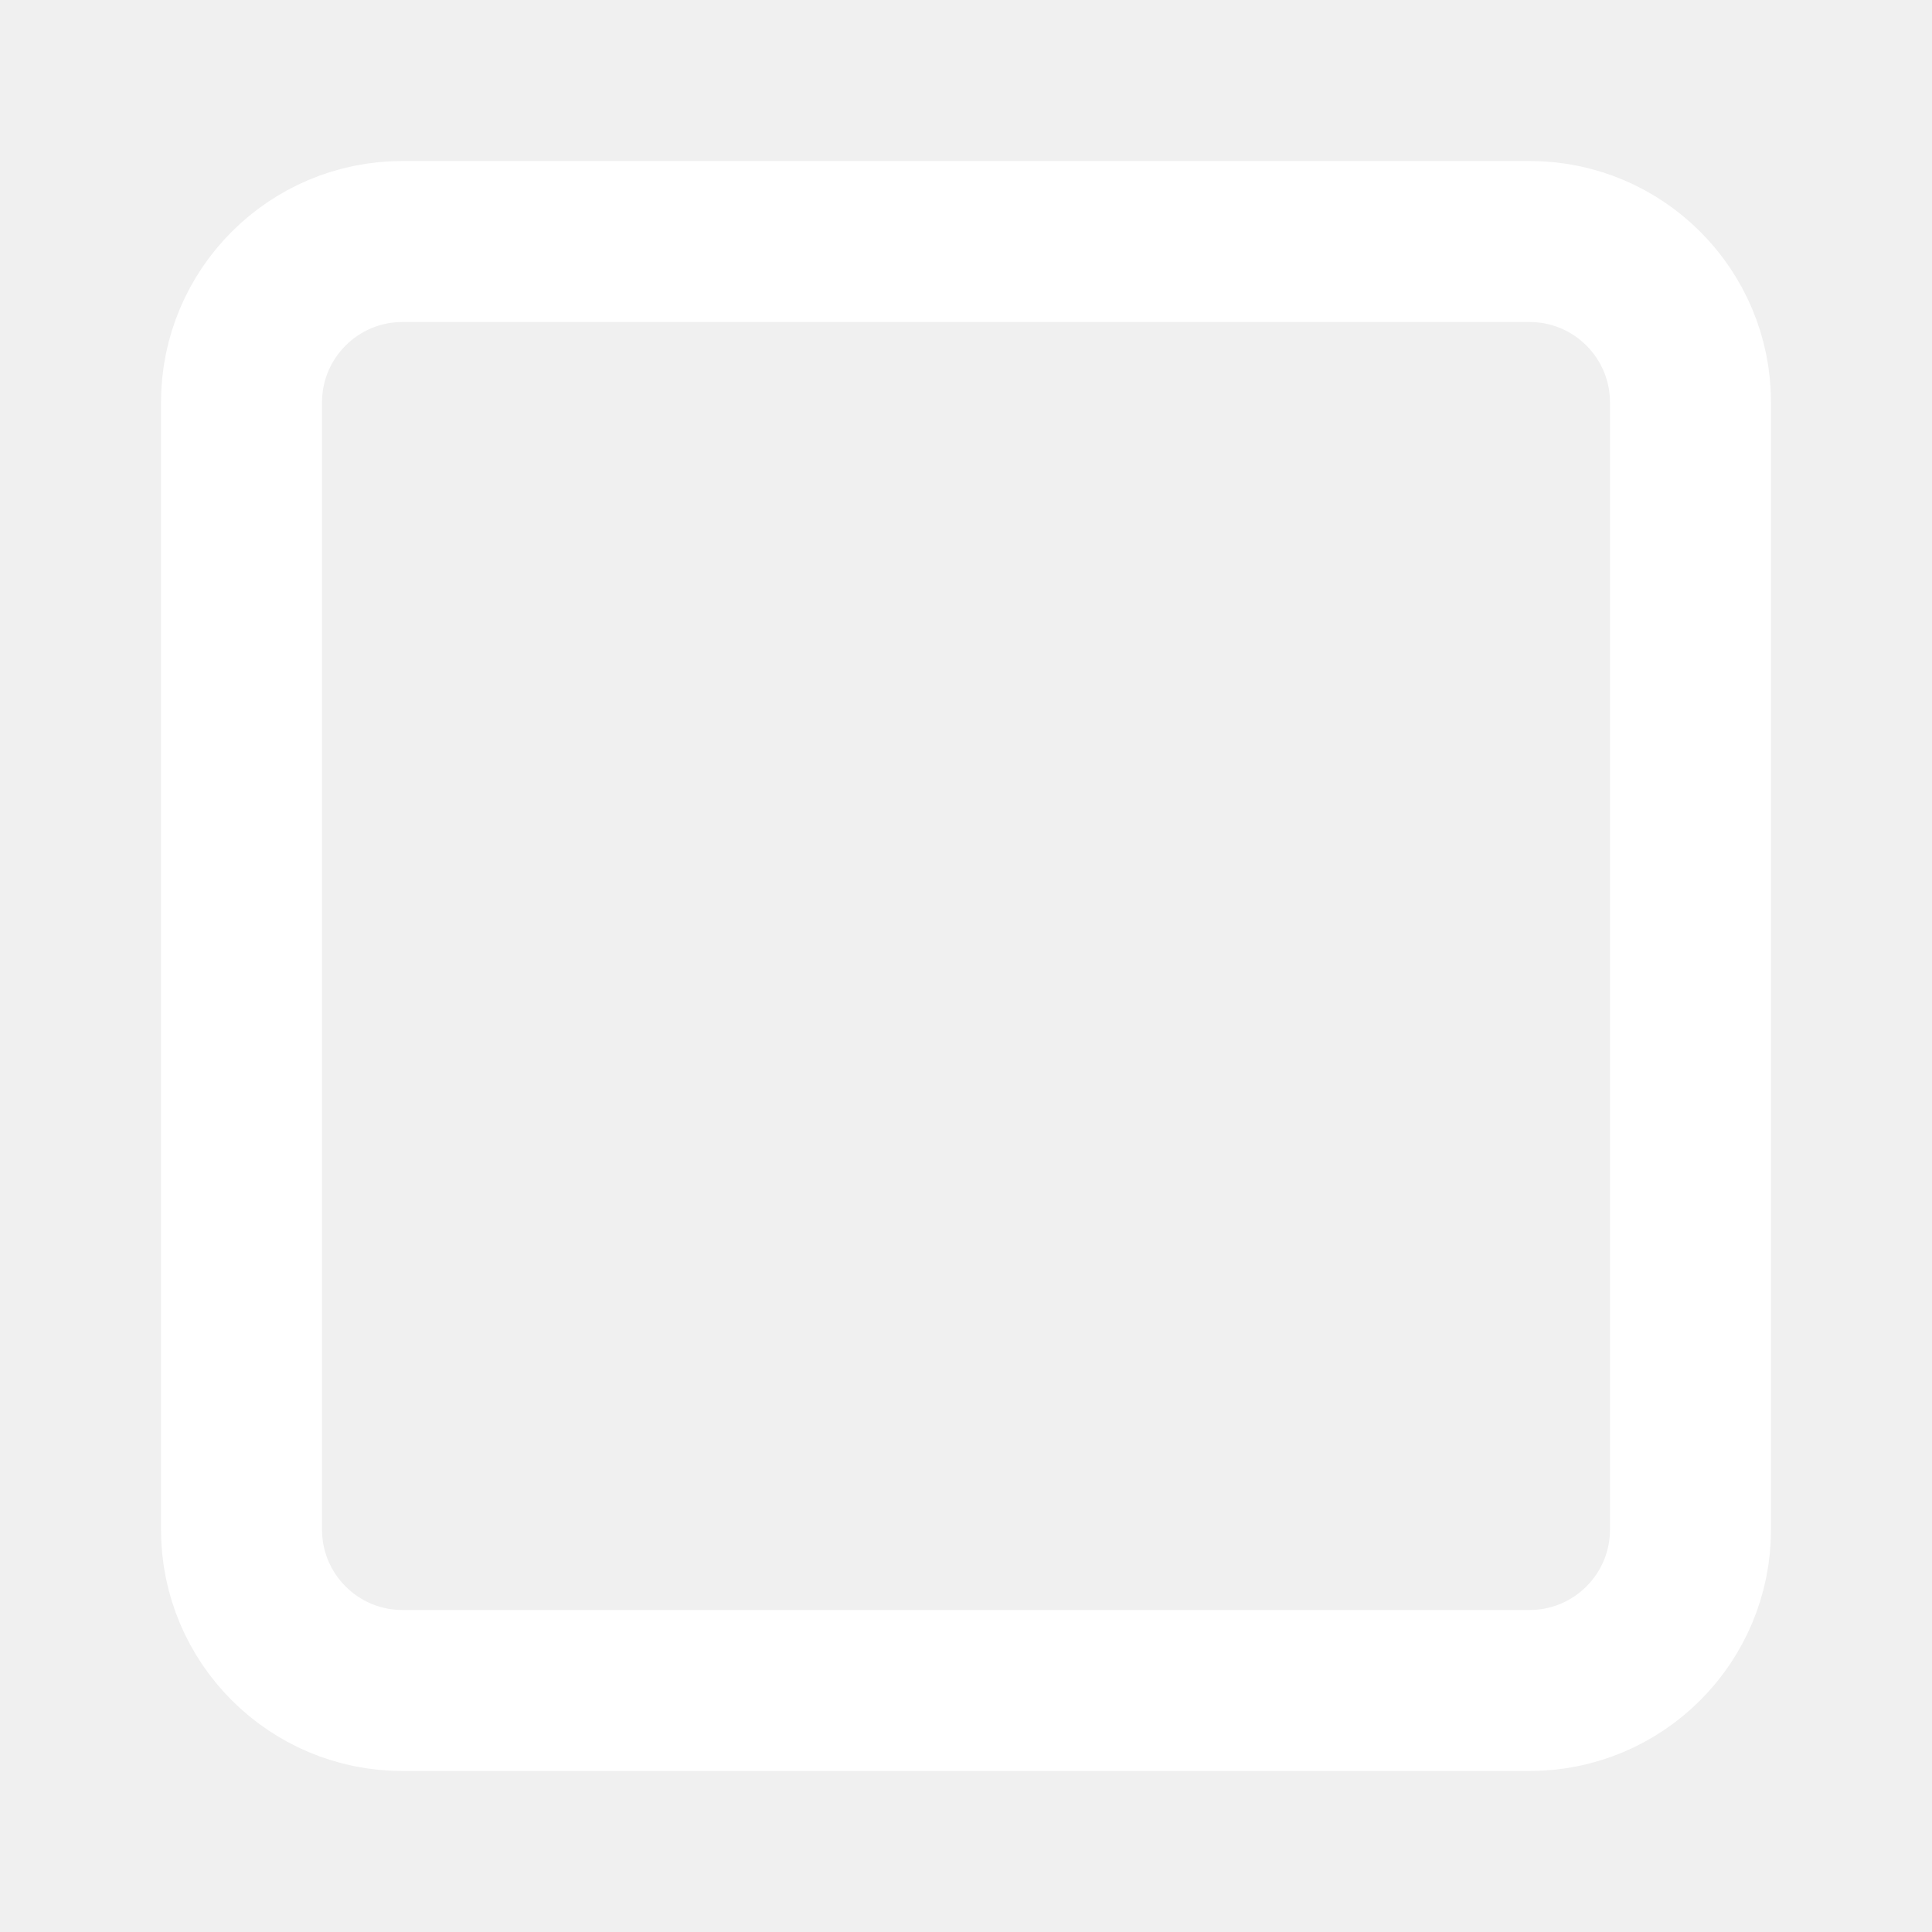
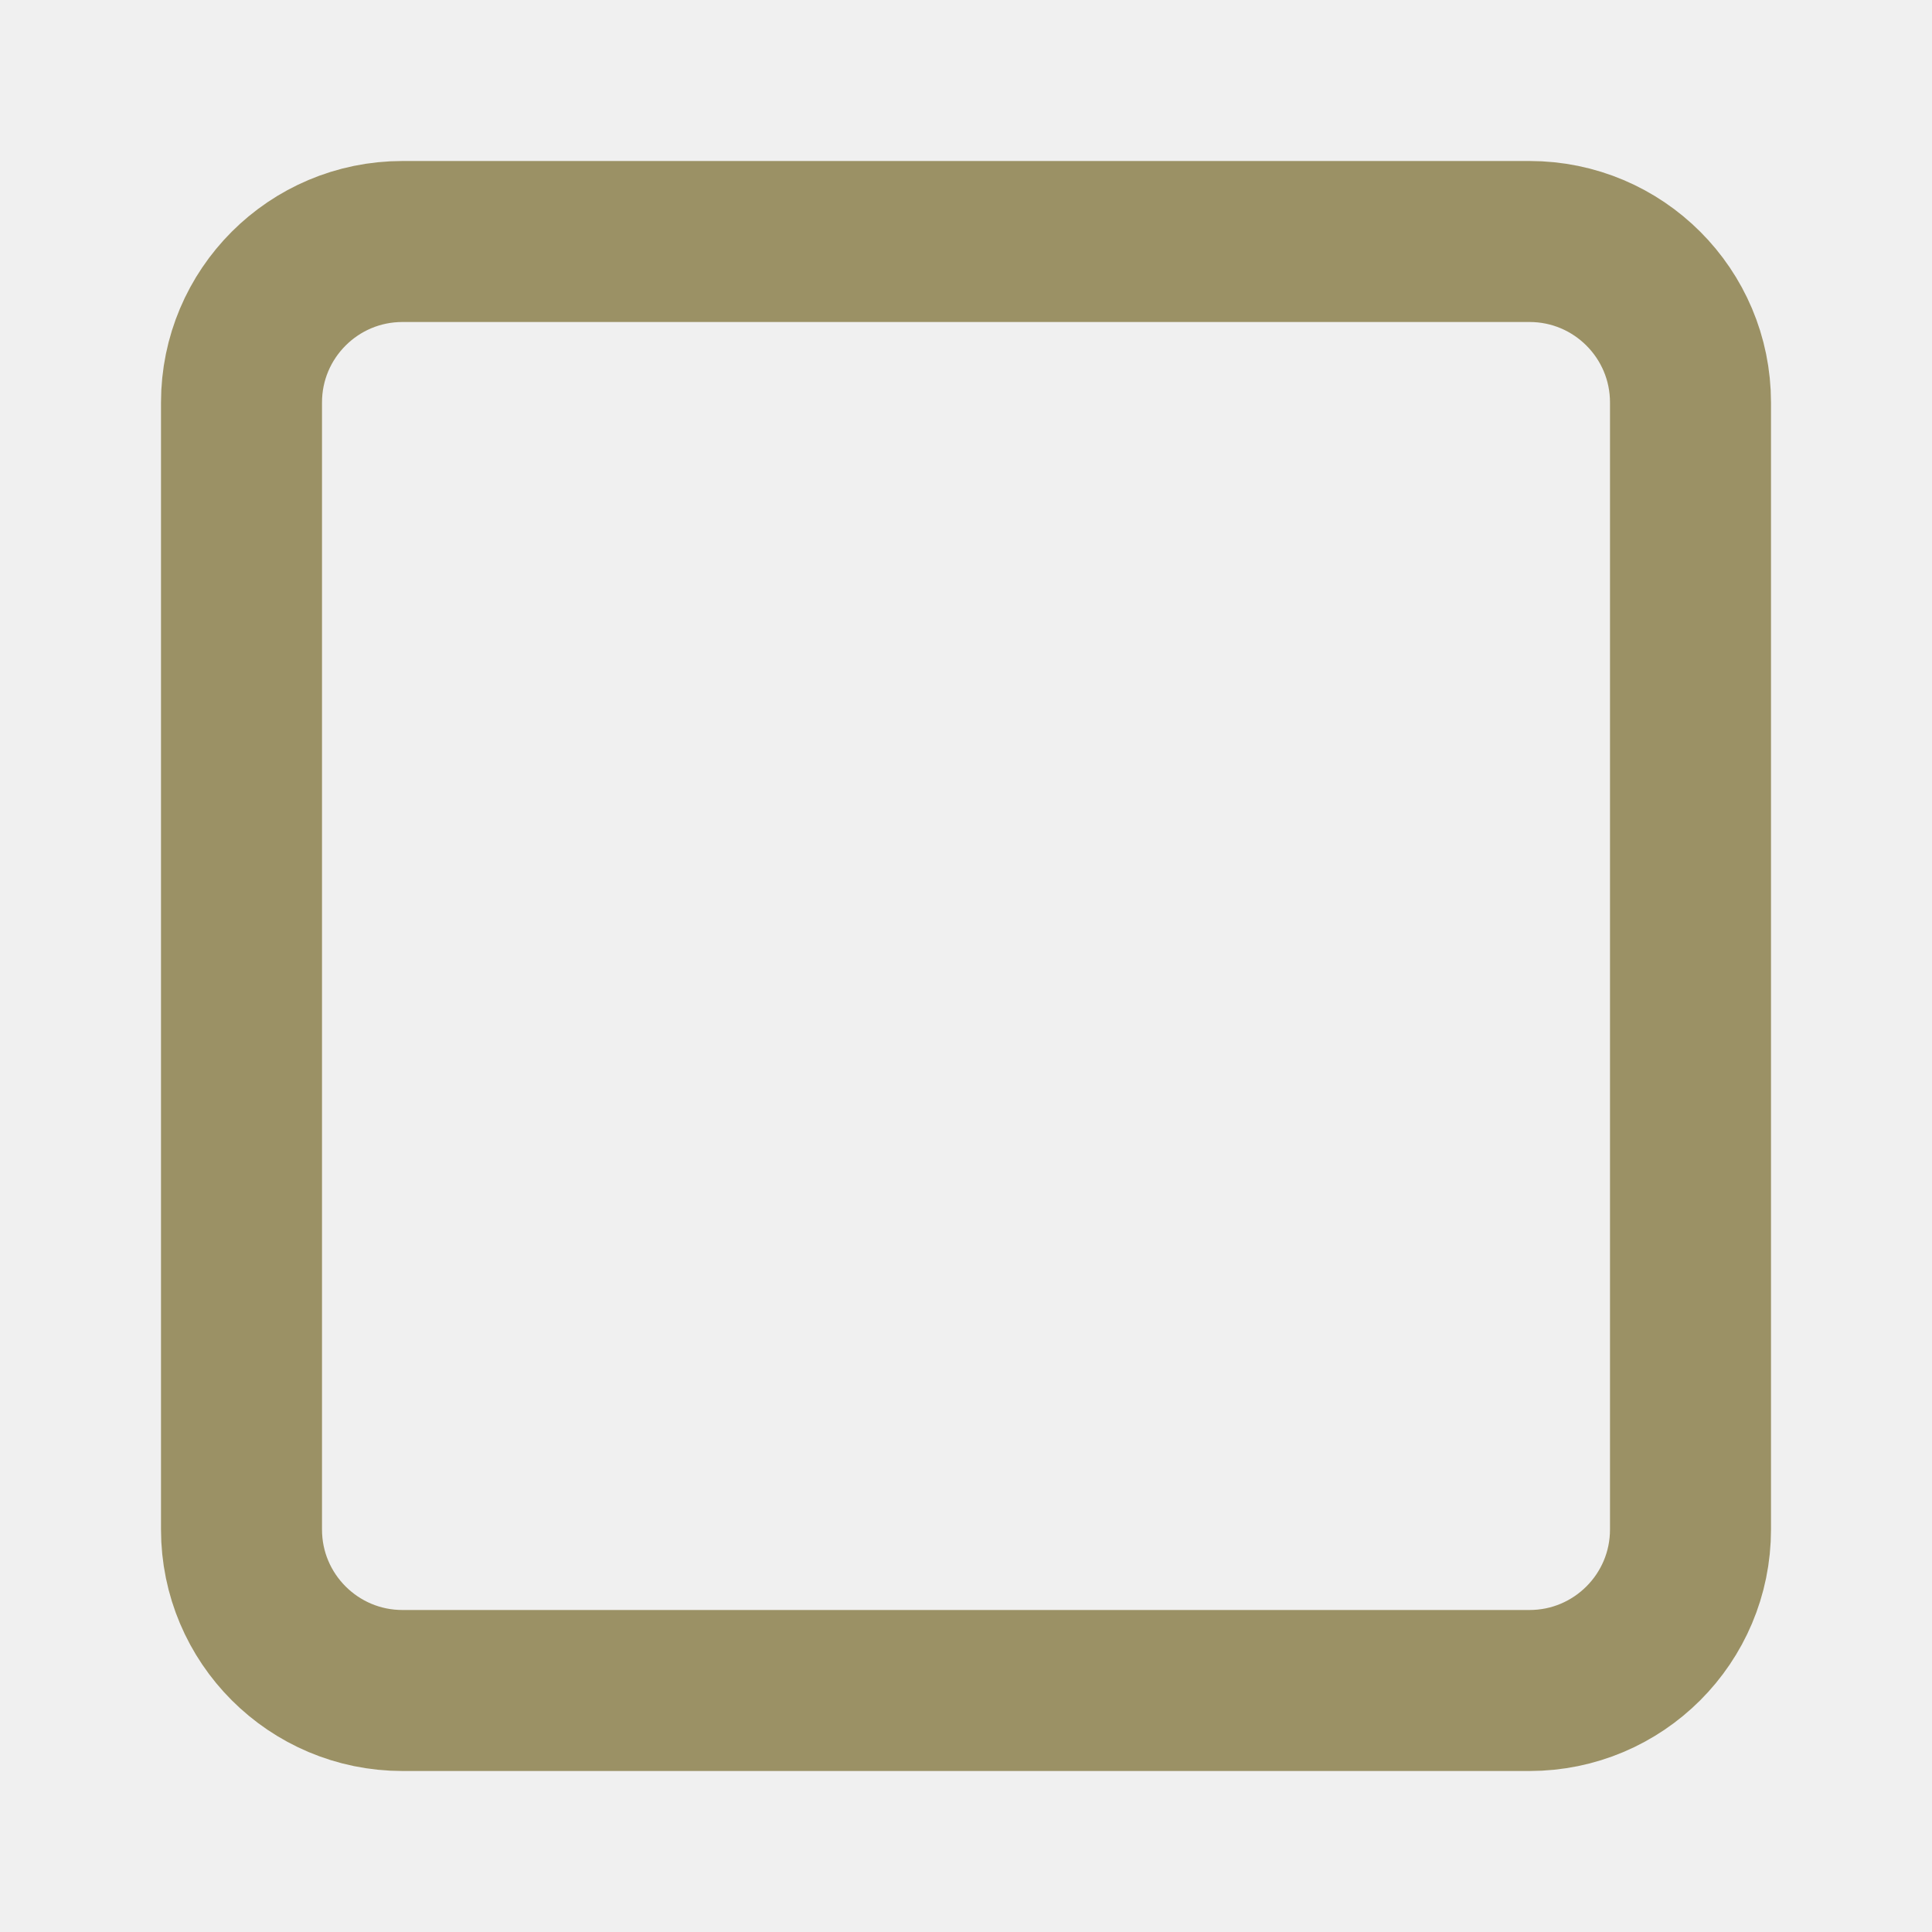
- <svg xmlns="http://www.w3.org/2000/svg" width="24" height="24" viewBox="0 0 24 24" fill="none" stroke="white" stroke-width="2" stroke-linecap="round" stroke-linejoin="round" class="feather feather-square">
+ <svg xmlns="http://www.w3.org/2000/svg" width="24" height="24" viewBox="0 0 24 24" fill="none" stroke="#9b9165" stroke-width="2" stroke-linecap="round" stroke-linejoin="round" class="feather feather-square">
  <rect x="3" y="3" width="18" height="18" rx="2" ry="2" />
</svg>
